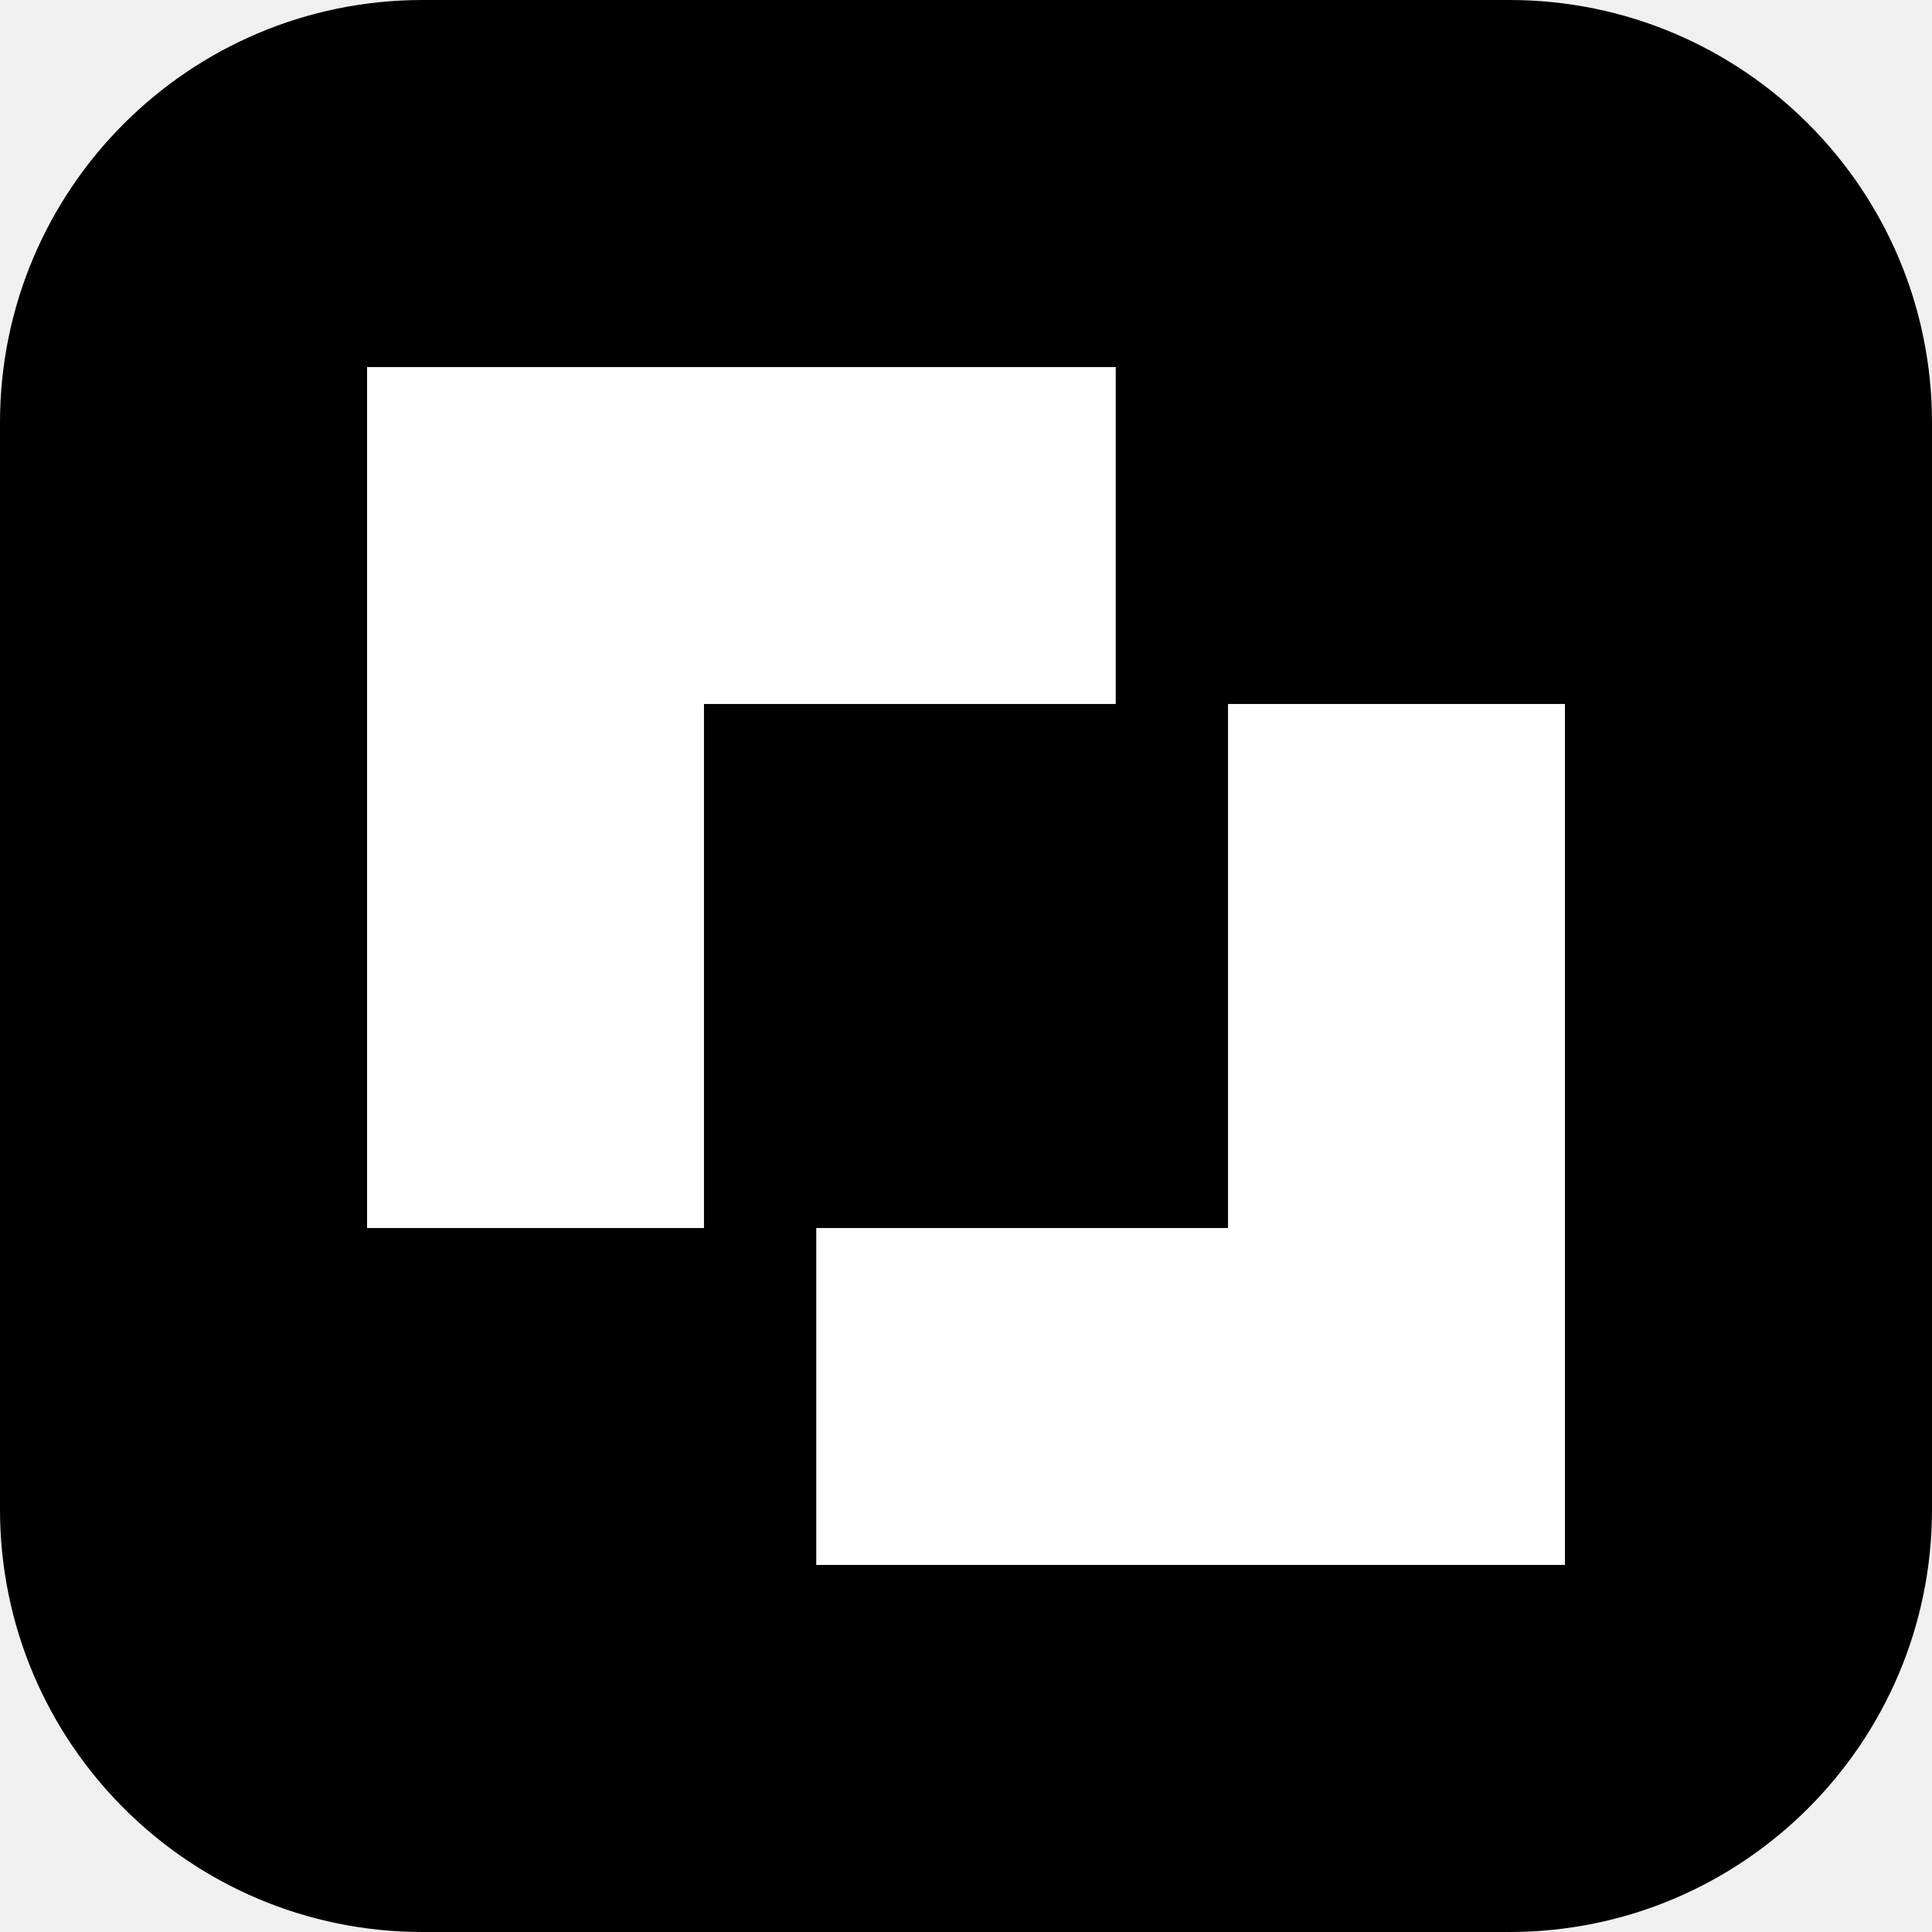
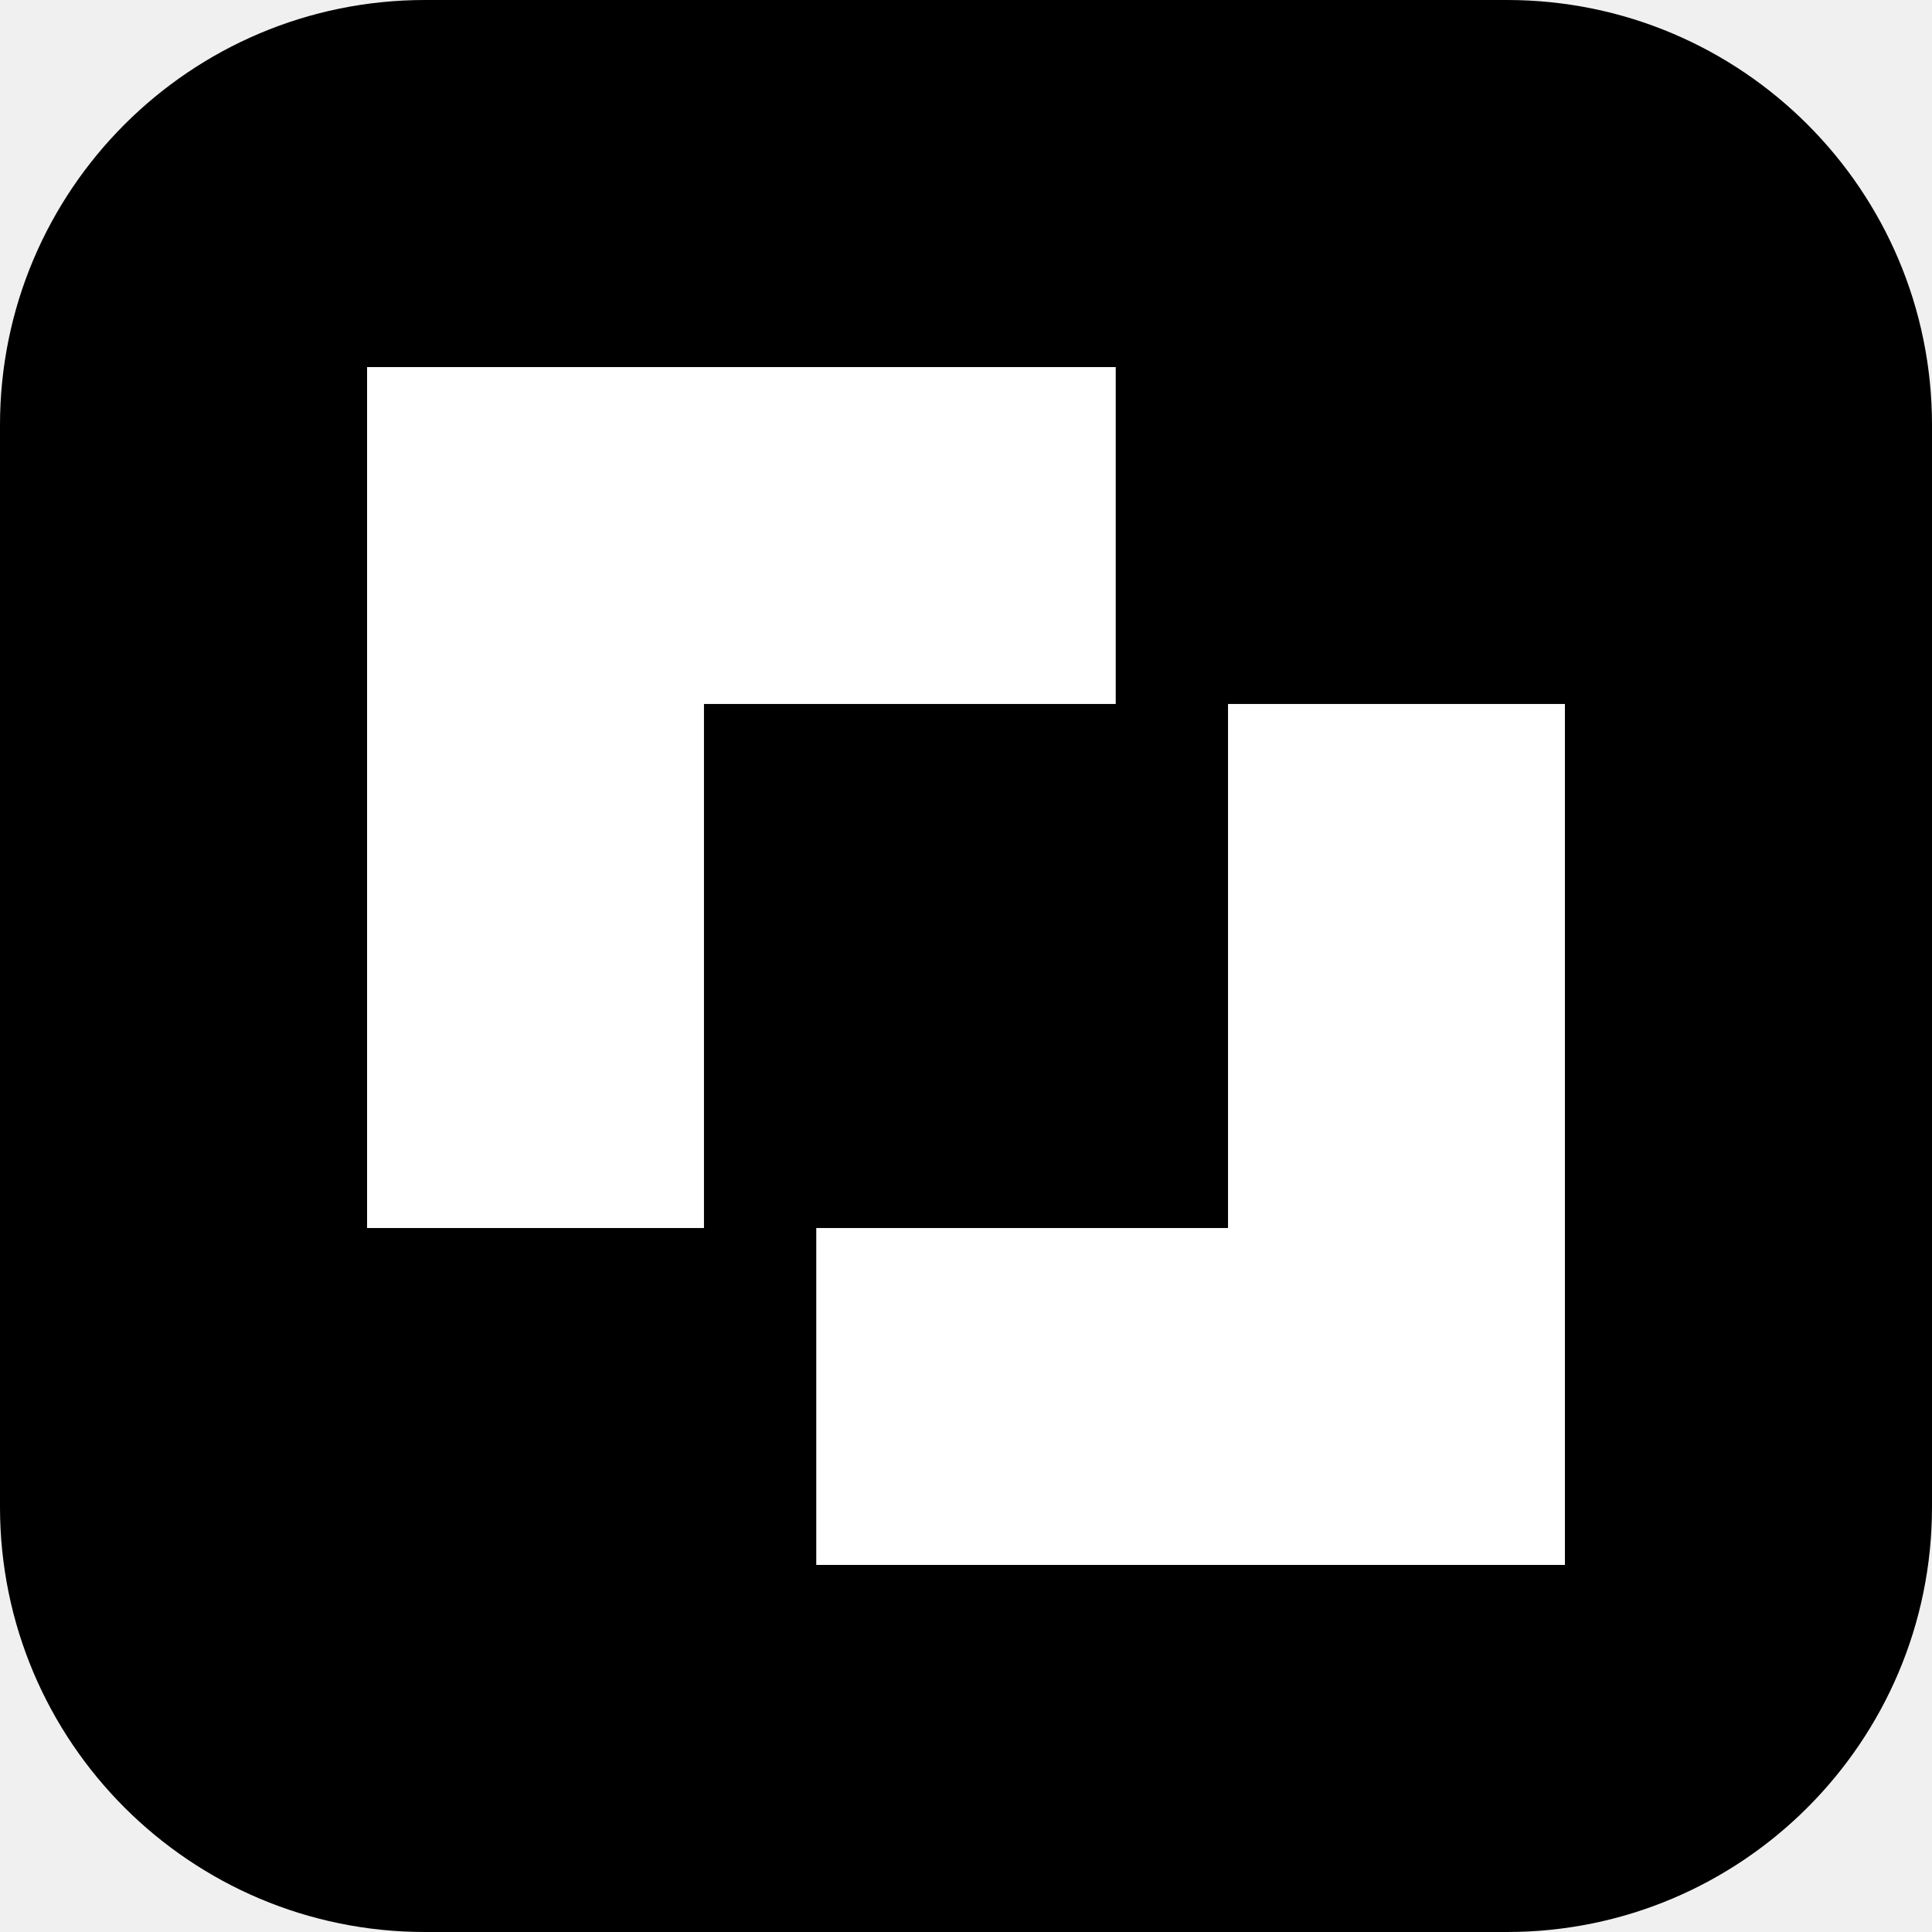
<svg xmlns="http://www.w3.org/2000/svg" viewBox="0 0 64 64" width="64" height="64">
-   <rect width="64" height="64" rx="14" fill="#000000" />
+   <rect width="64" height="64" rx="14.08" fill="#000000" />
  <g fill="#ffffff" transform="translate(12.16 12.16) scale(0.62)">
    <rect x="0" y="0" width="40" height="18" />
    <rect x="0" y="0" width="18" height="46" />
    <rect x="46" y="18" width="18" height="46" />
    <rect x="24" y="46" width="40" height="18" />
  </g>
</svg>
